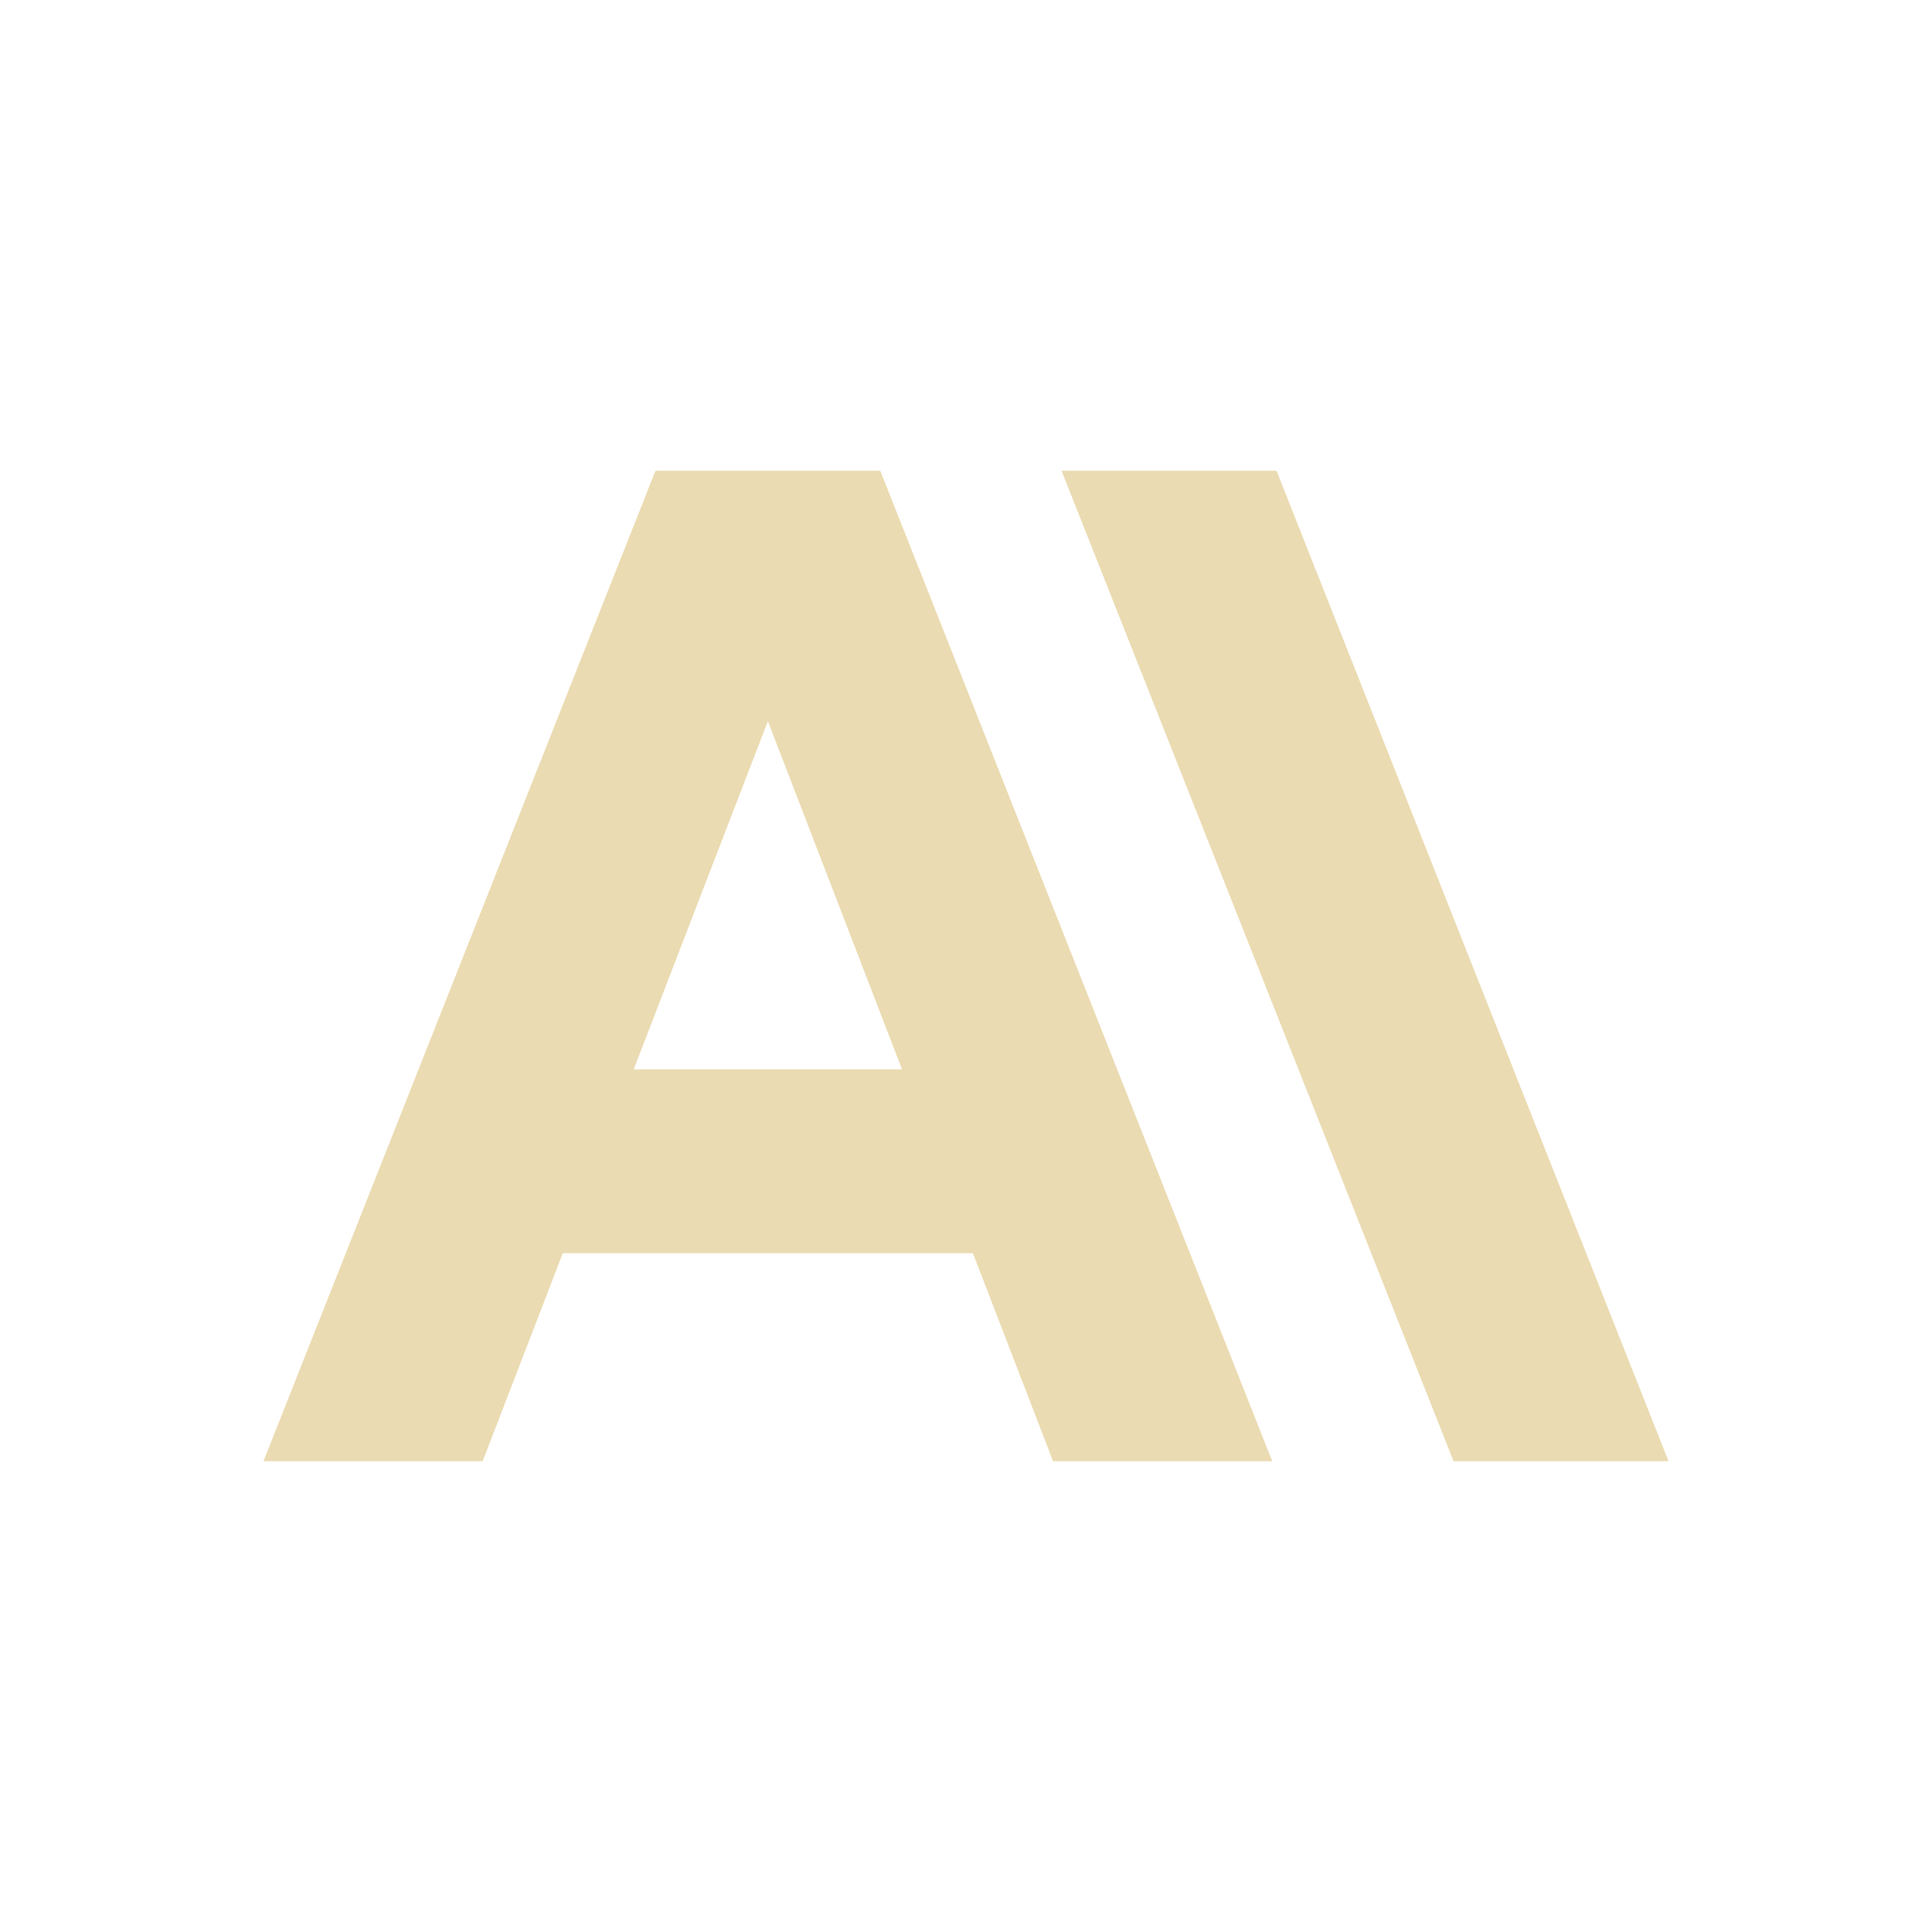
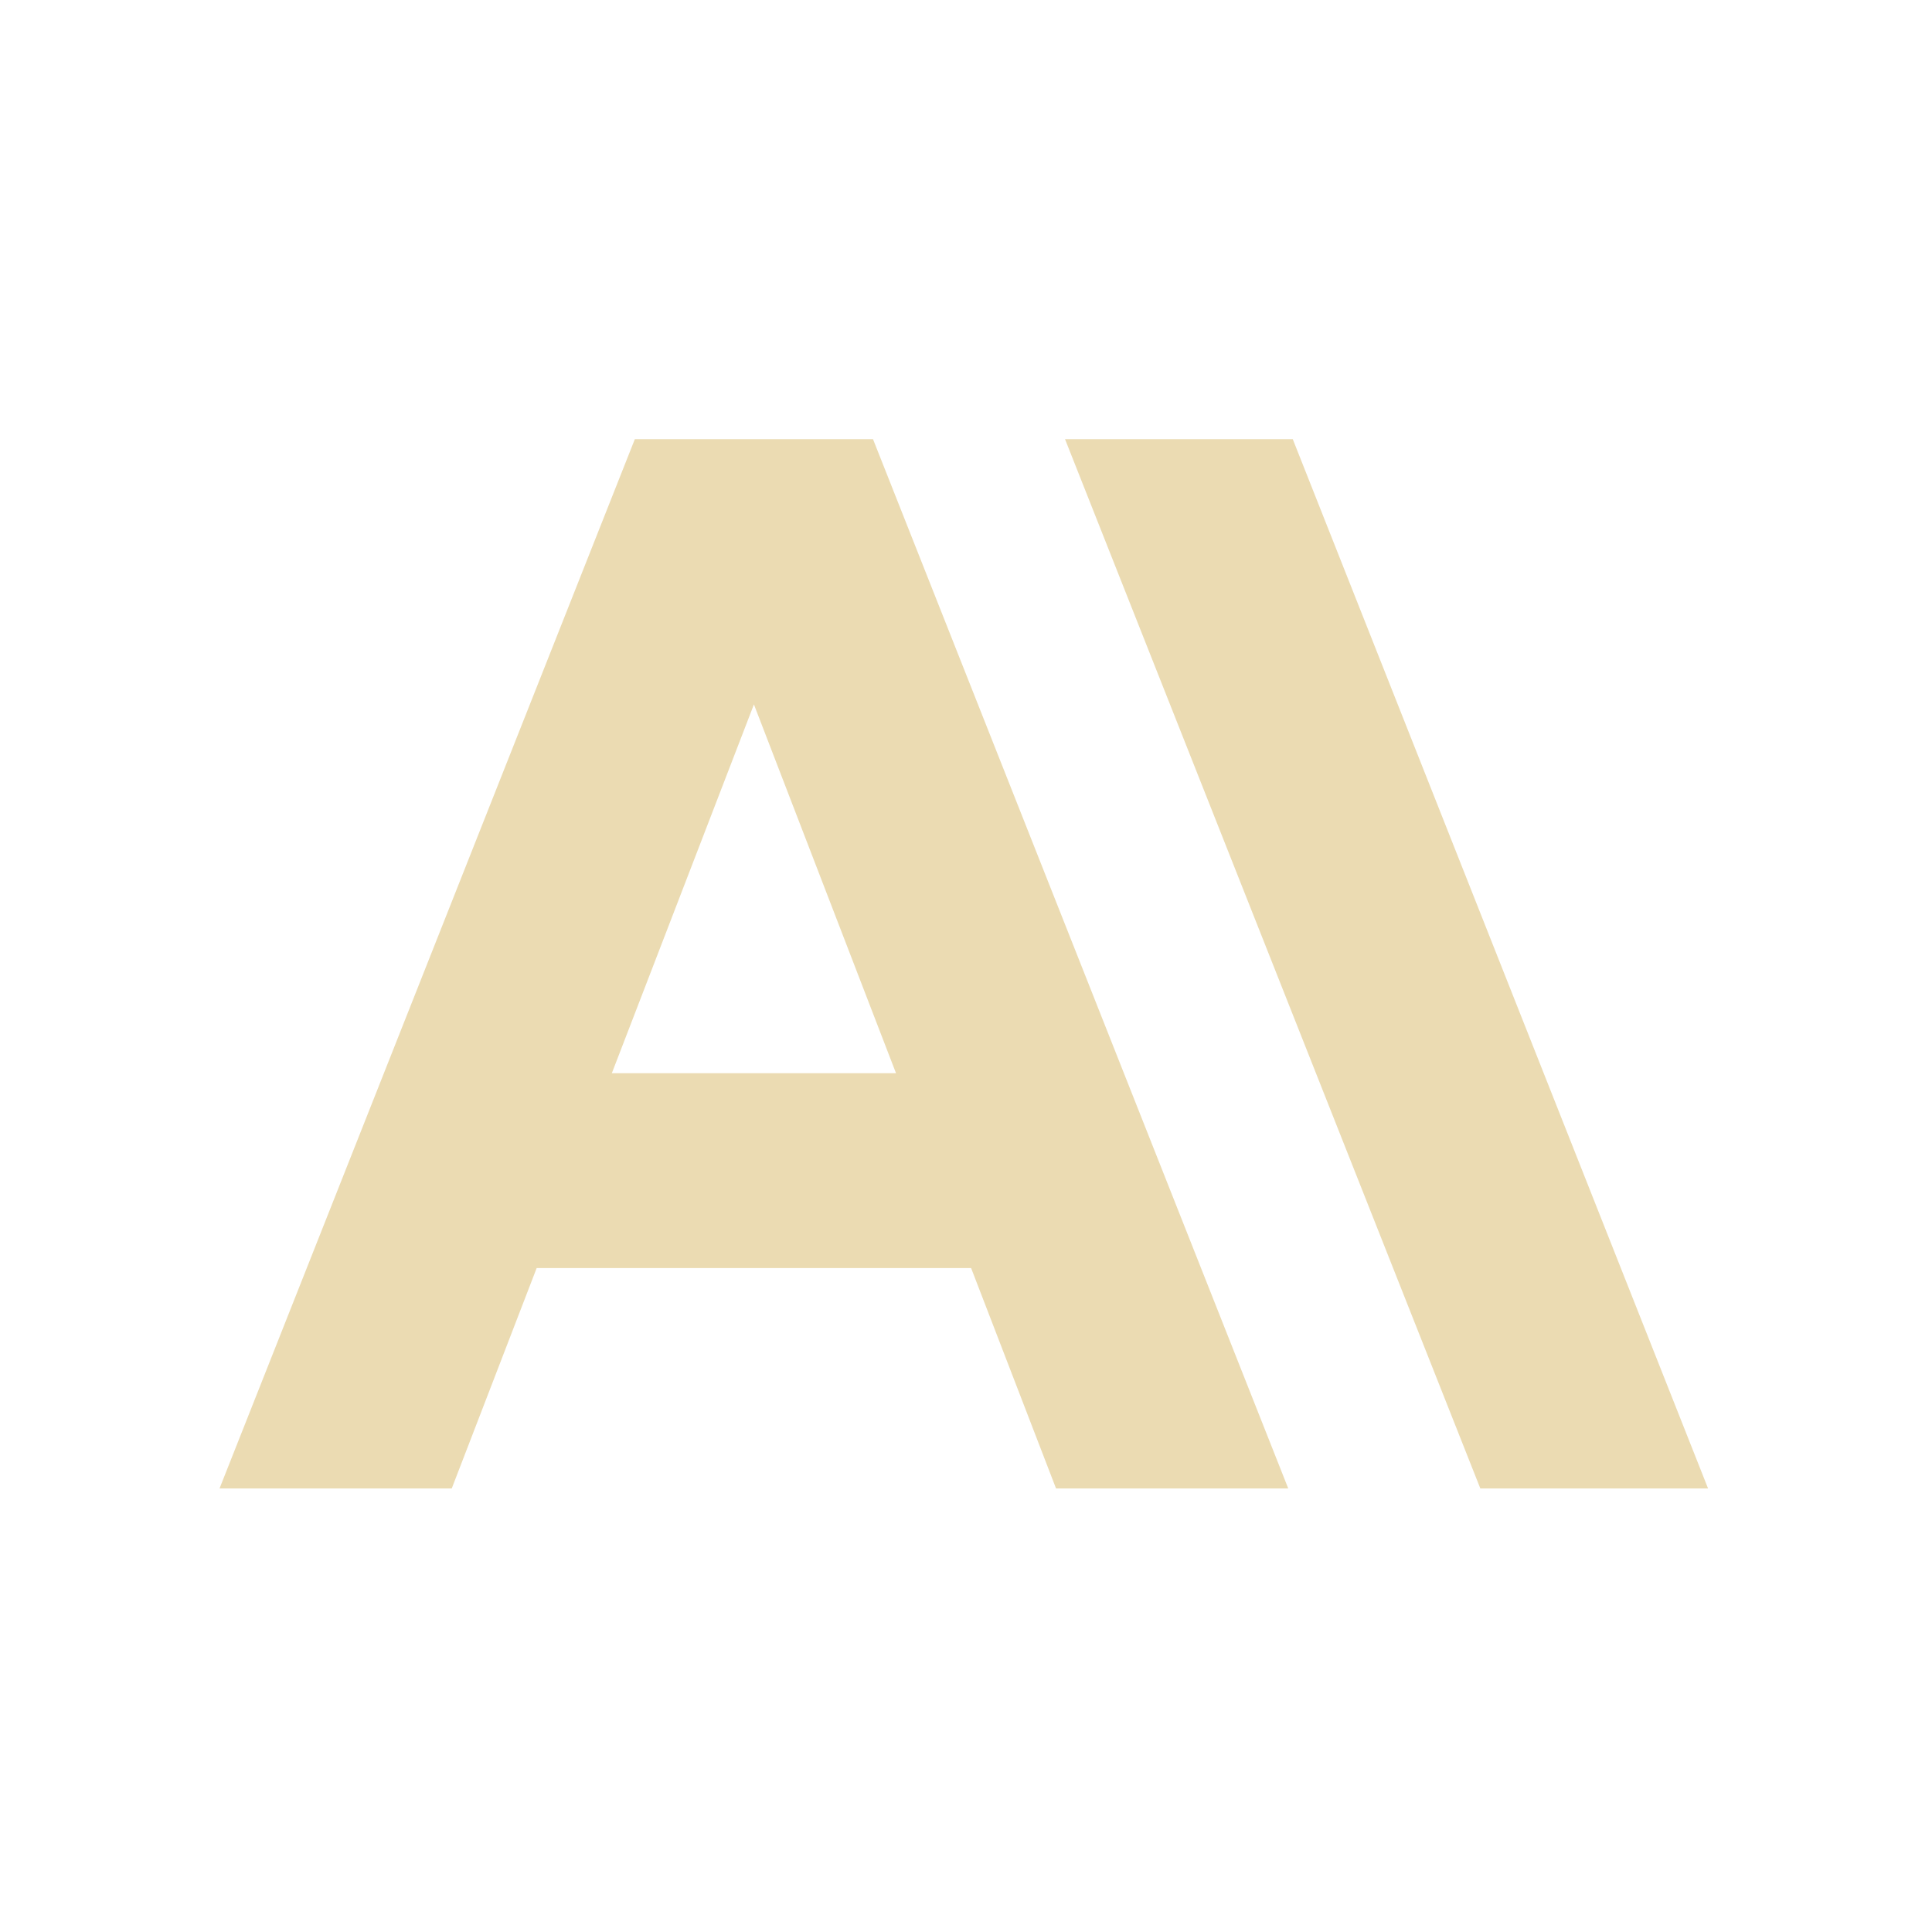
<svg xmlns="http://www.w3.org/2000/svg" viewBox="0 0 44 44" width="44" height="44">
-   <svg x="6" y="6" width="32" height="32" fill="#ebdbb2" role="img" viewBox="0 0 24 24">
+   <svg x="5.0" y="5.0" width="33.9" height="33.9" fill="#ebdbb2" role="img" viewBox="0 0 24 24">
    <path d="M17.304 3.541h-3.672l6.696 16.918H24Zm-10.608 0L0 20.459h3.744l1.369-3.553h7.005l1.369 3.553h3.744L10.536 3.541Zm-.371 10.223 2.291-5.946 2.291 5.946Z" />
  </svg>
</svg>
